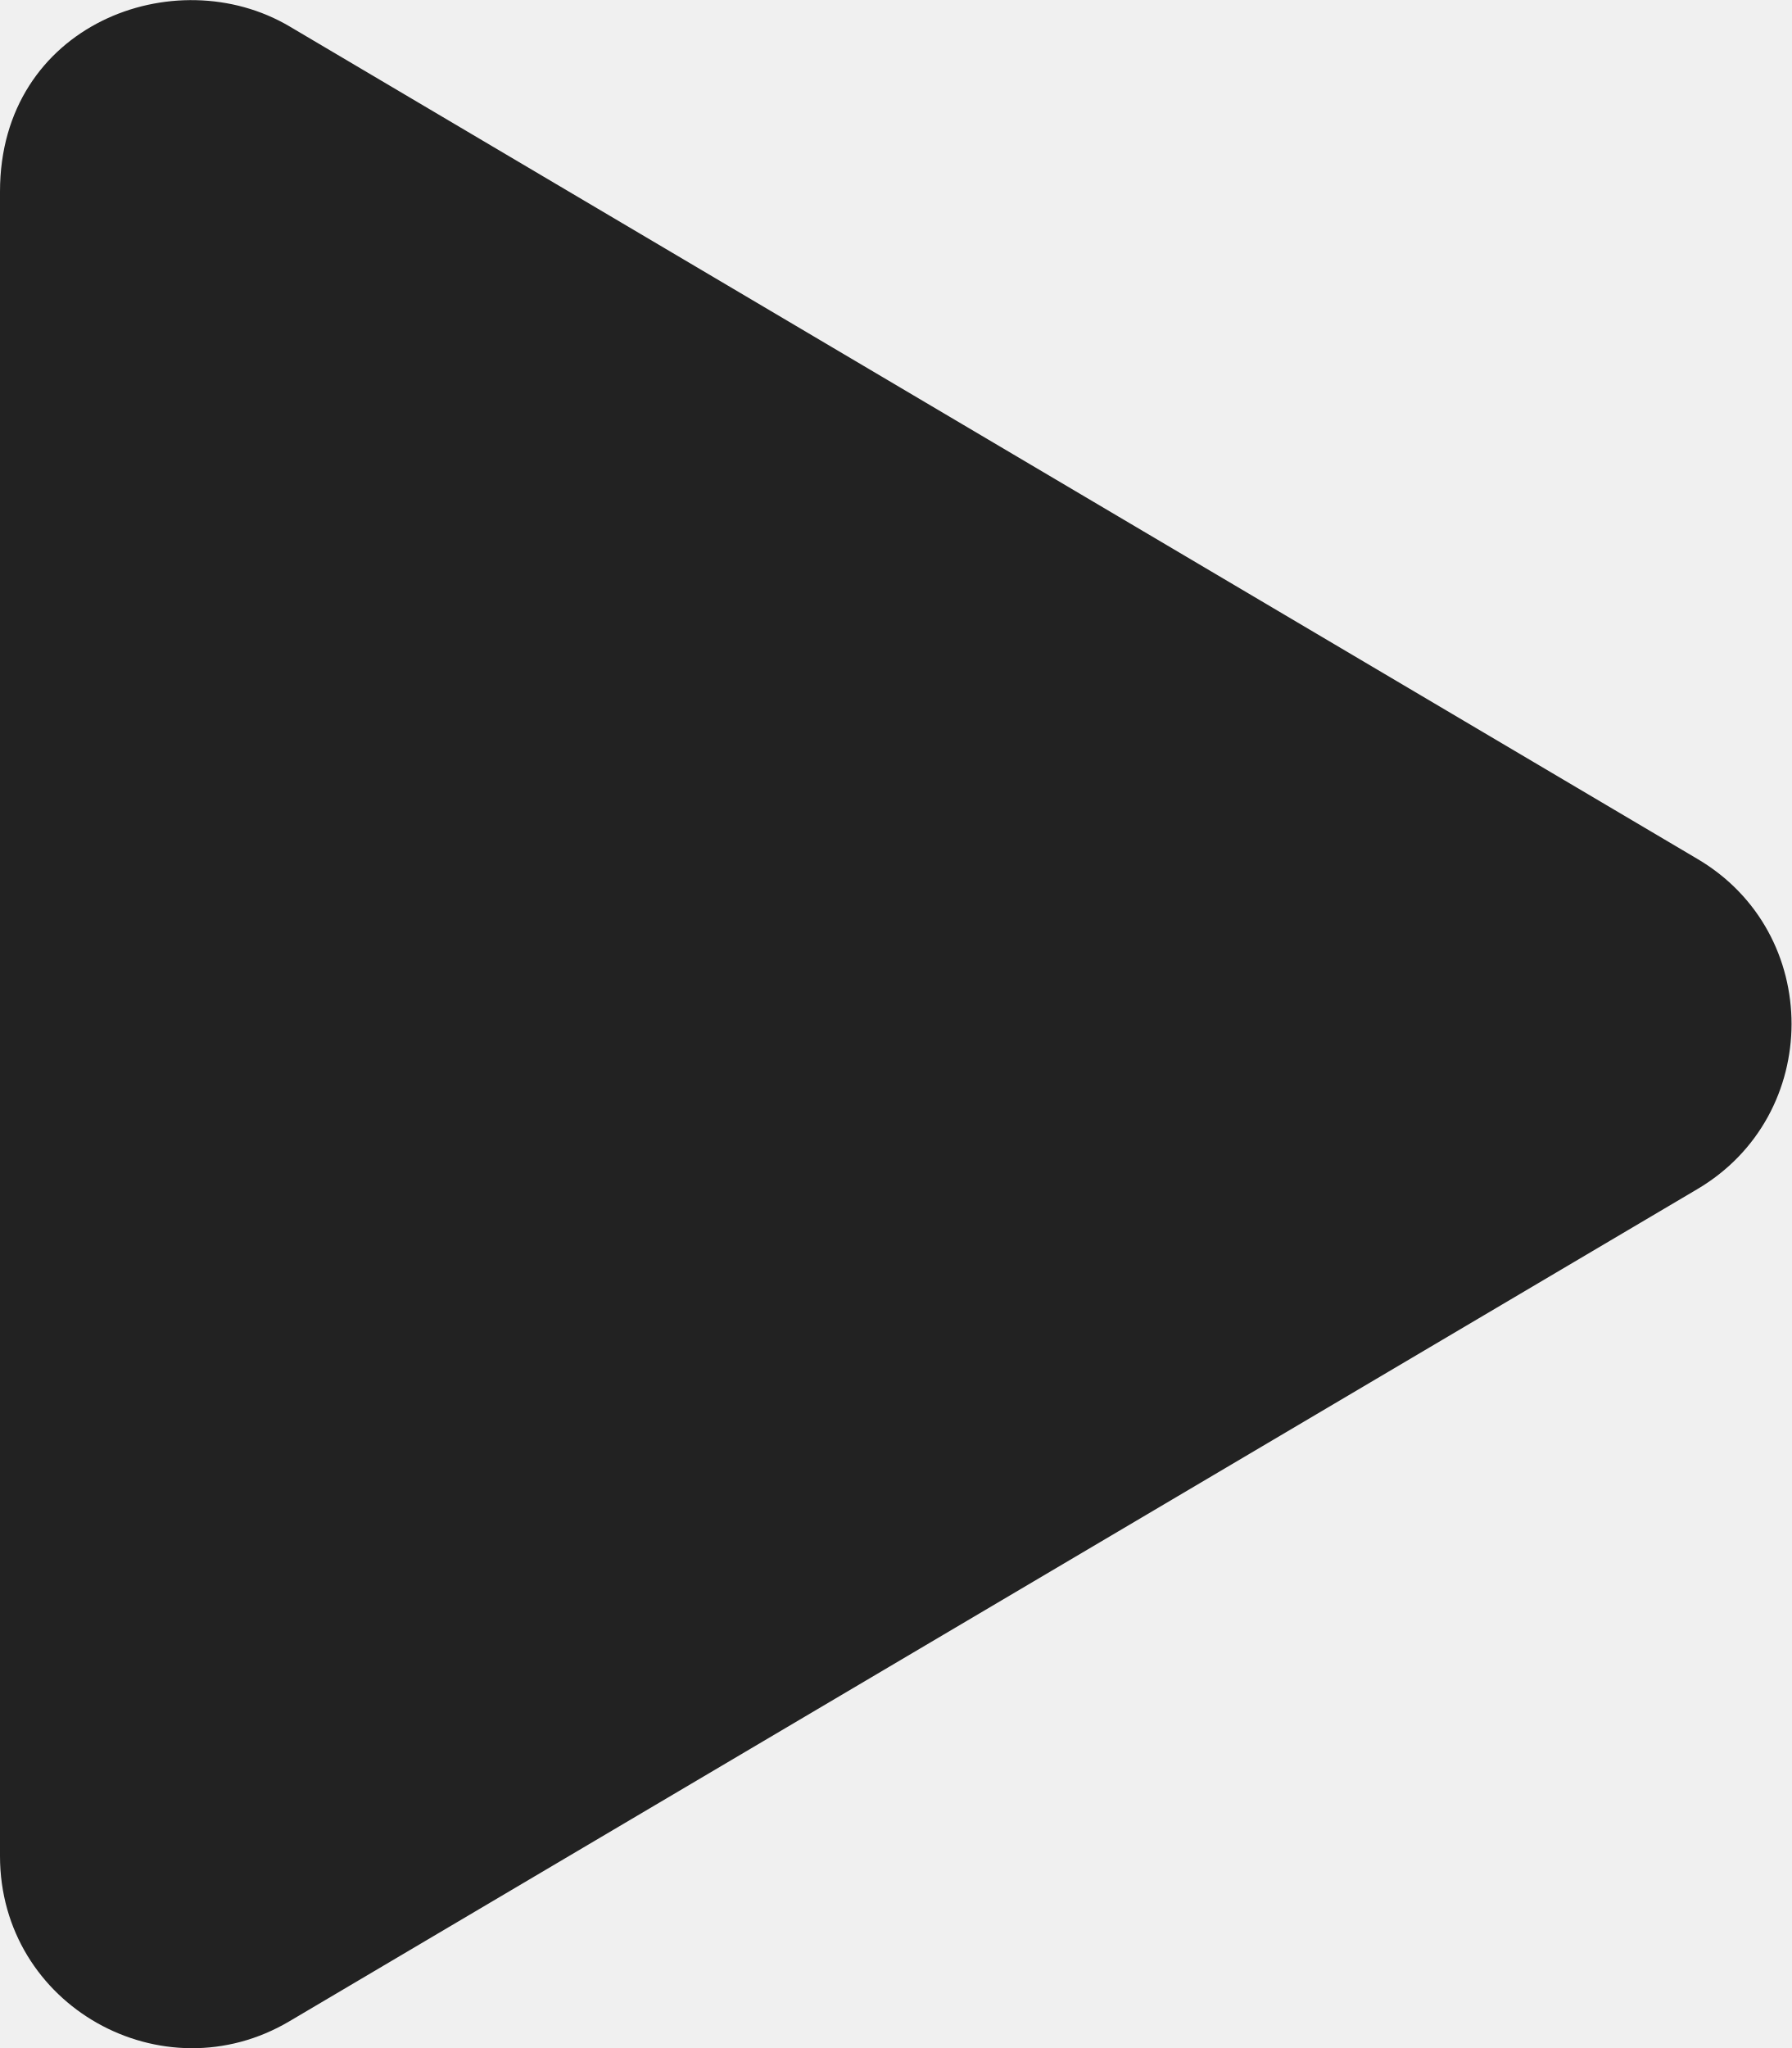
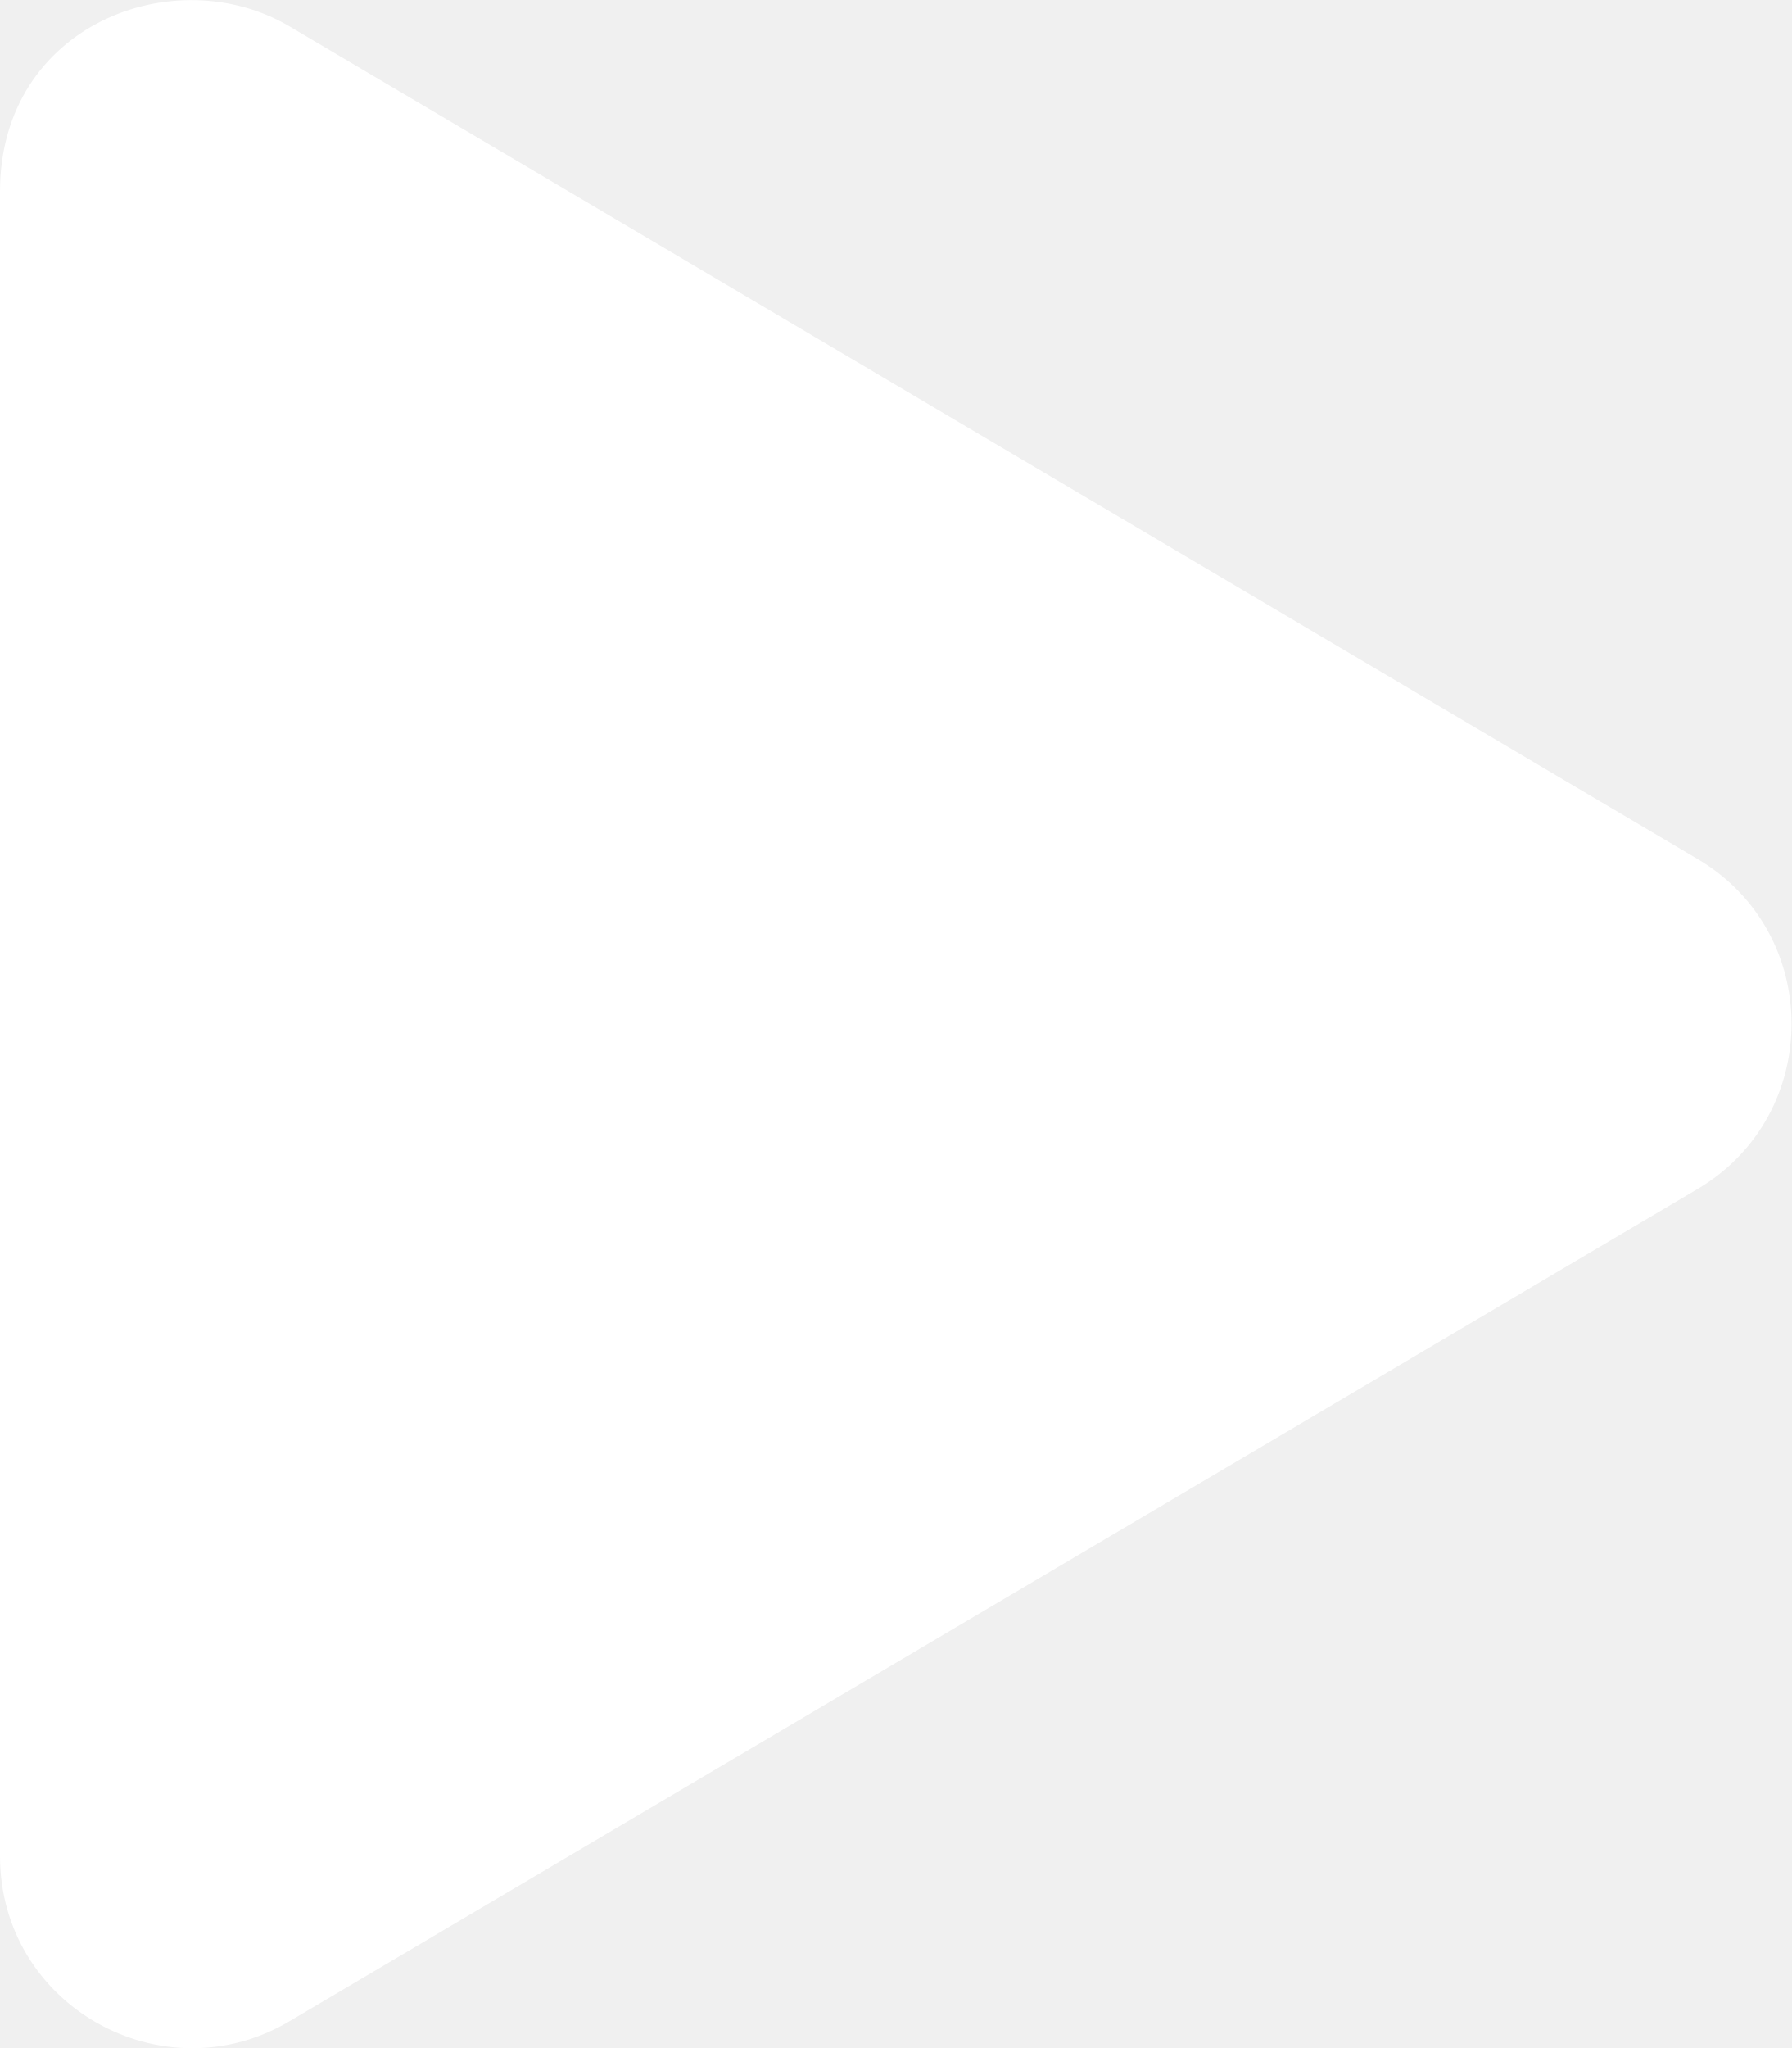
<svg xmlns="http://www.w3.org/2000/svg" viewBox="0 0 448 512">
-   <defs>
-     <style>
-             .cls-1{fill:#222}
-         </style>
-   </defs>
-   <path class="cls-1" d="M424.4 214.7L72.4 6.6C43.8-10.3 0 6.1 0 47.9V464c0 37.5 40.7 60.1 72.4 41.3l352-208c31.4-18.5 31.5-64.1 0-82.6z" />
+   <path fill="#fff" d="M424.4 214.7L72.4 6.6C43.8-10.3 0 6.1 0 47.9V464c0 37.5 40.7 60.1 72.4 41.3l352-208c31.4-18.5 31.5-64.1 0-82.6z" />
</svg>
